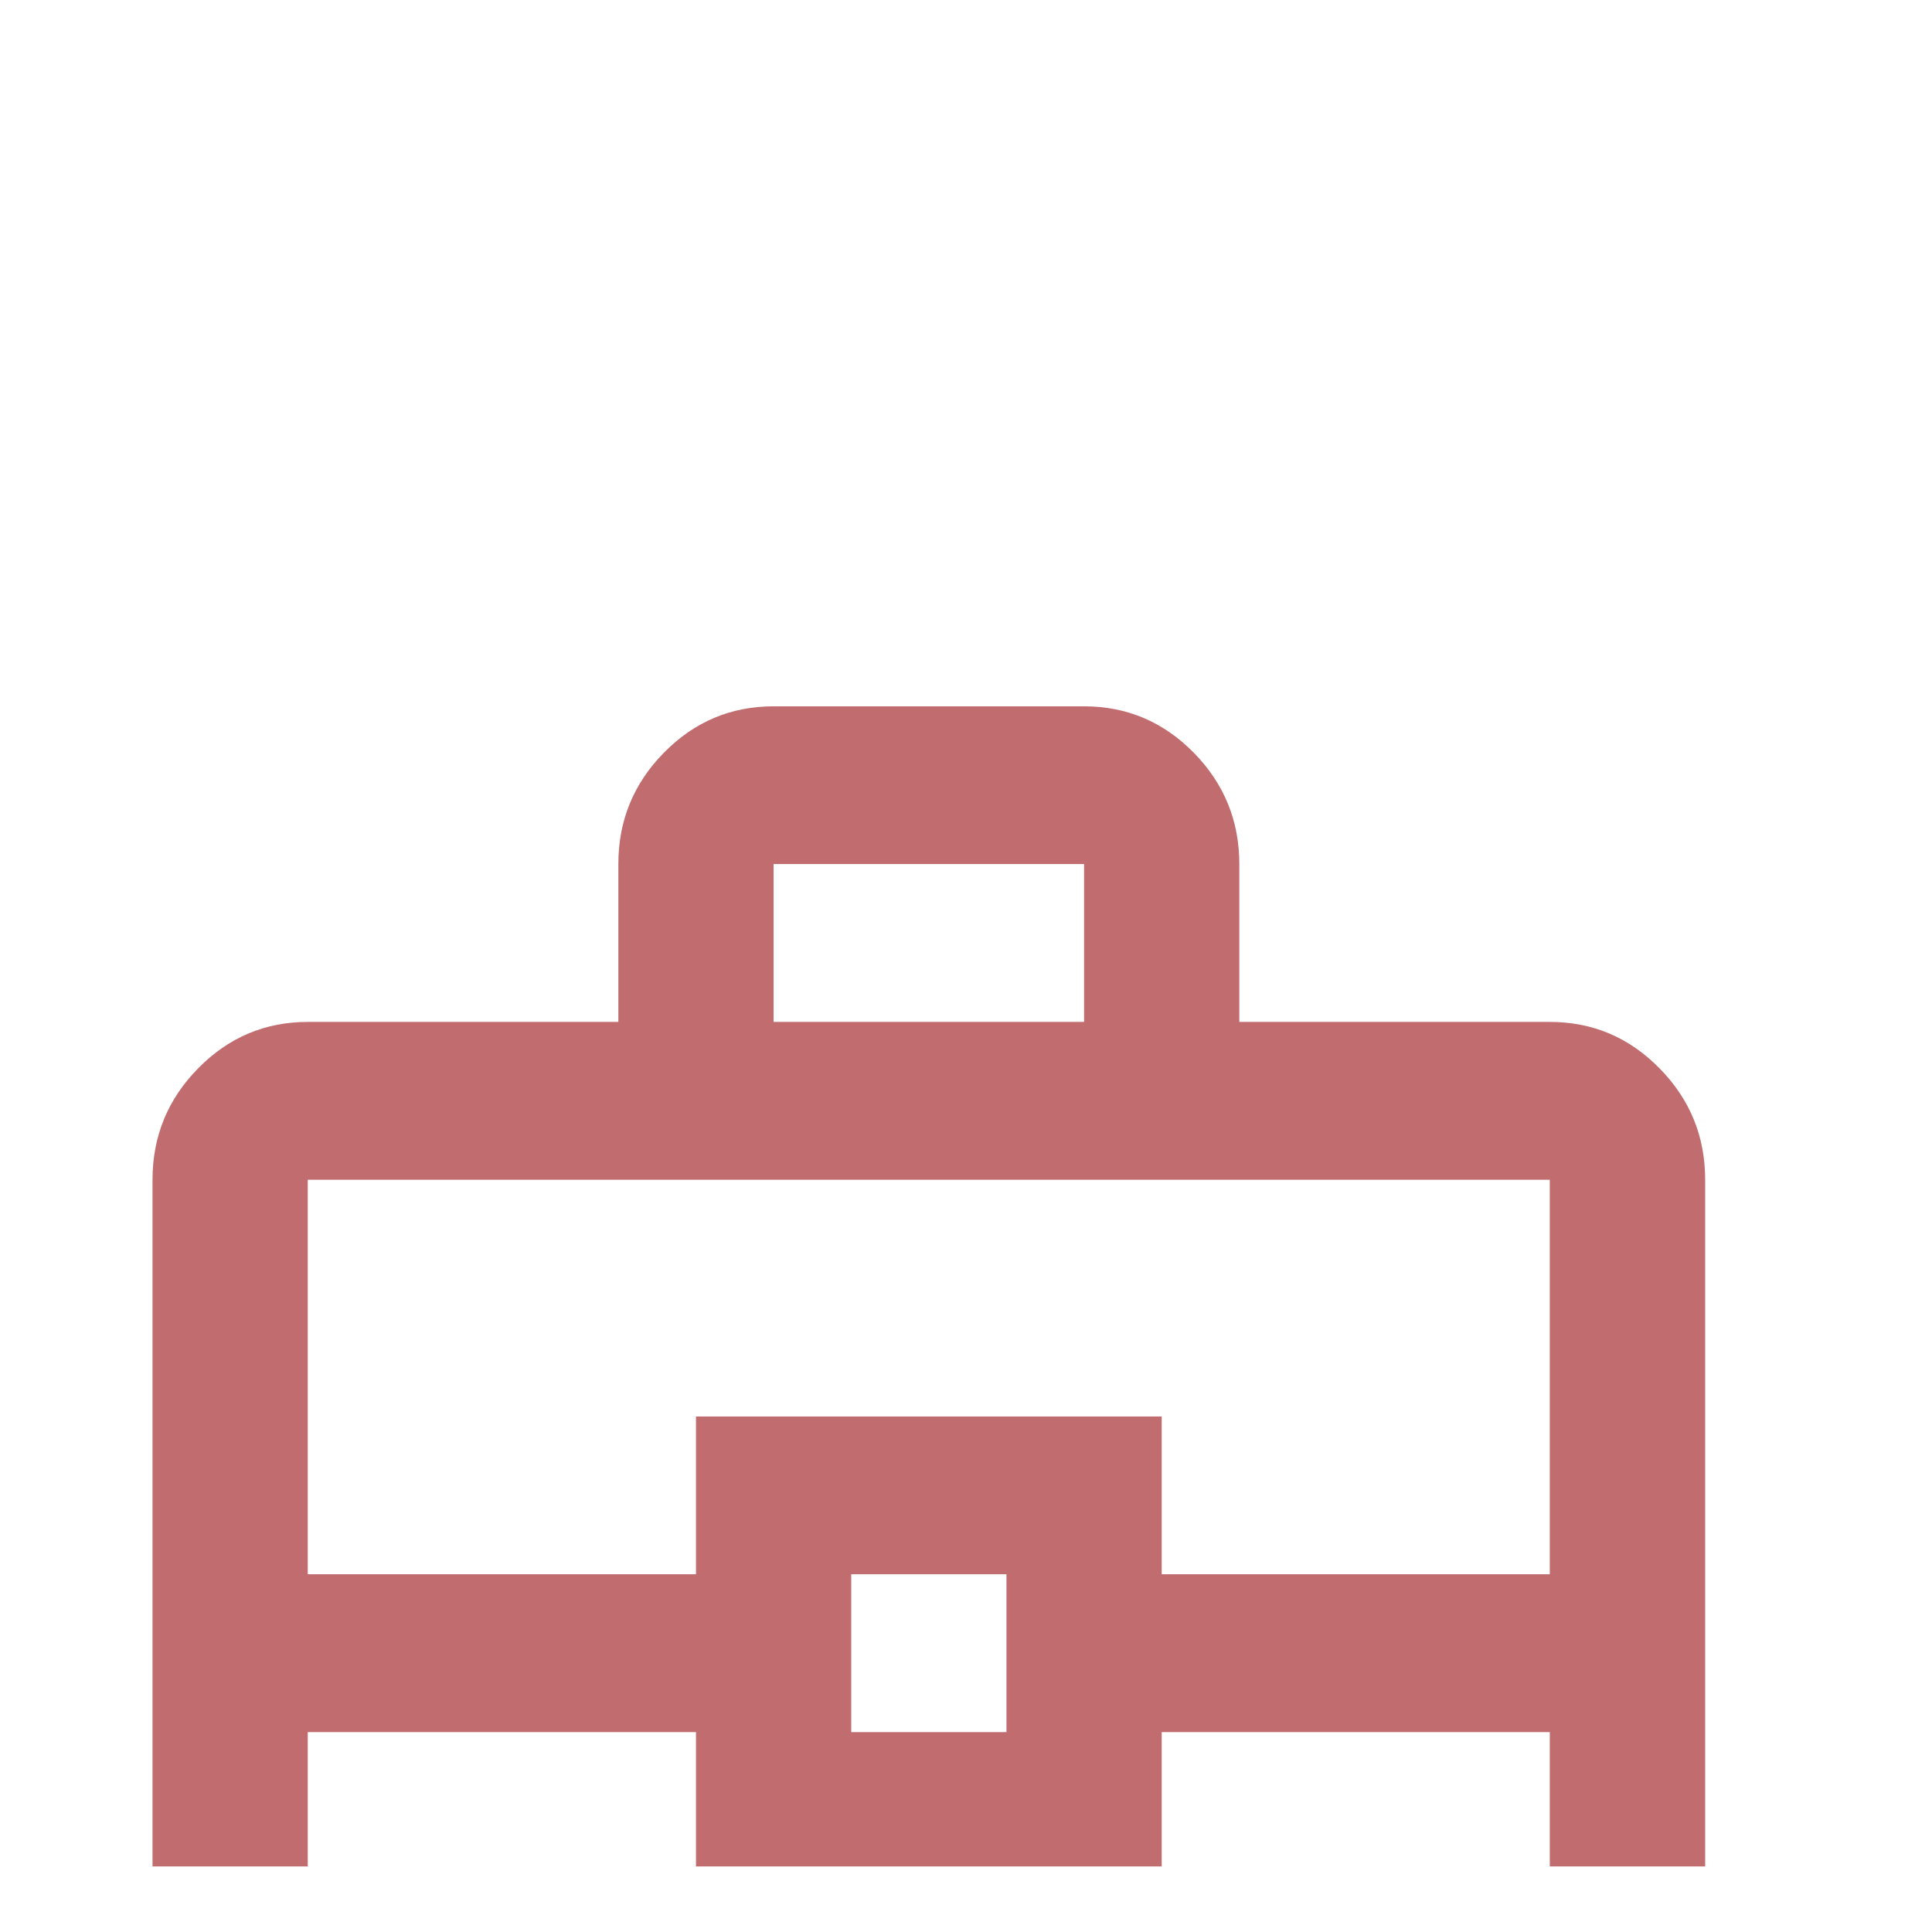
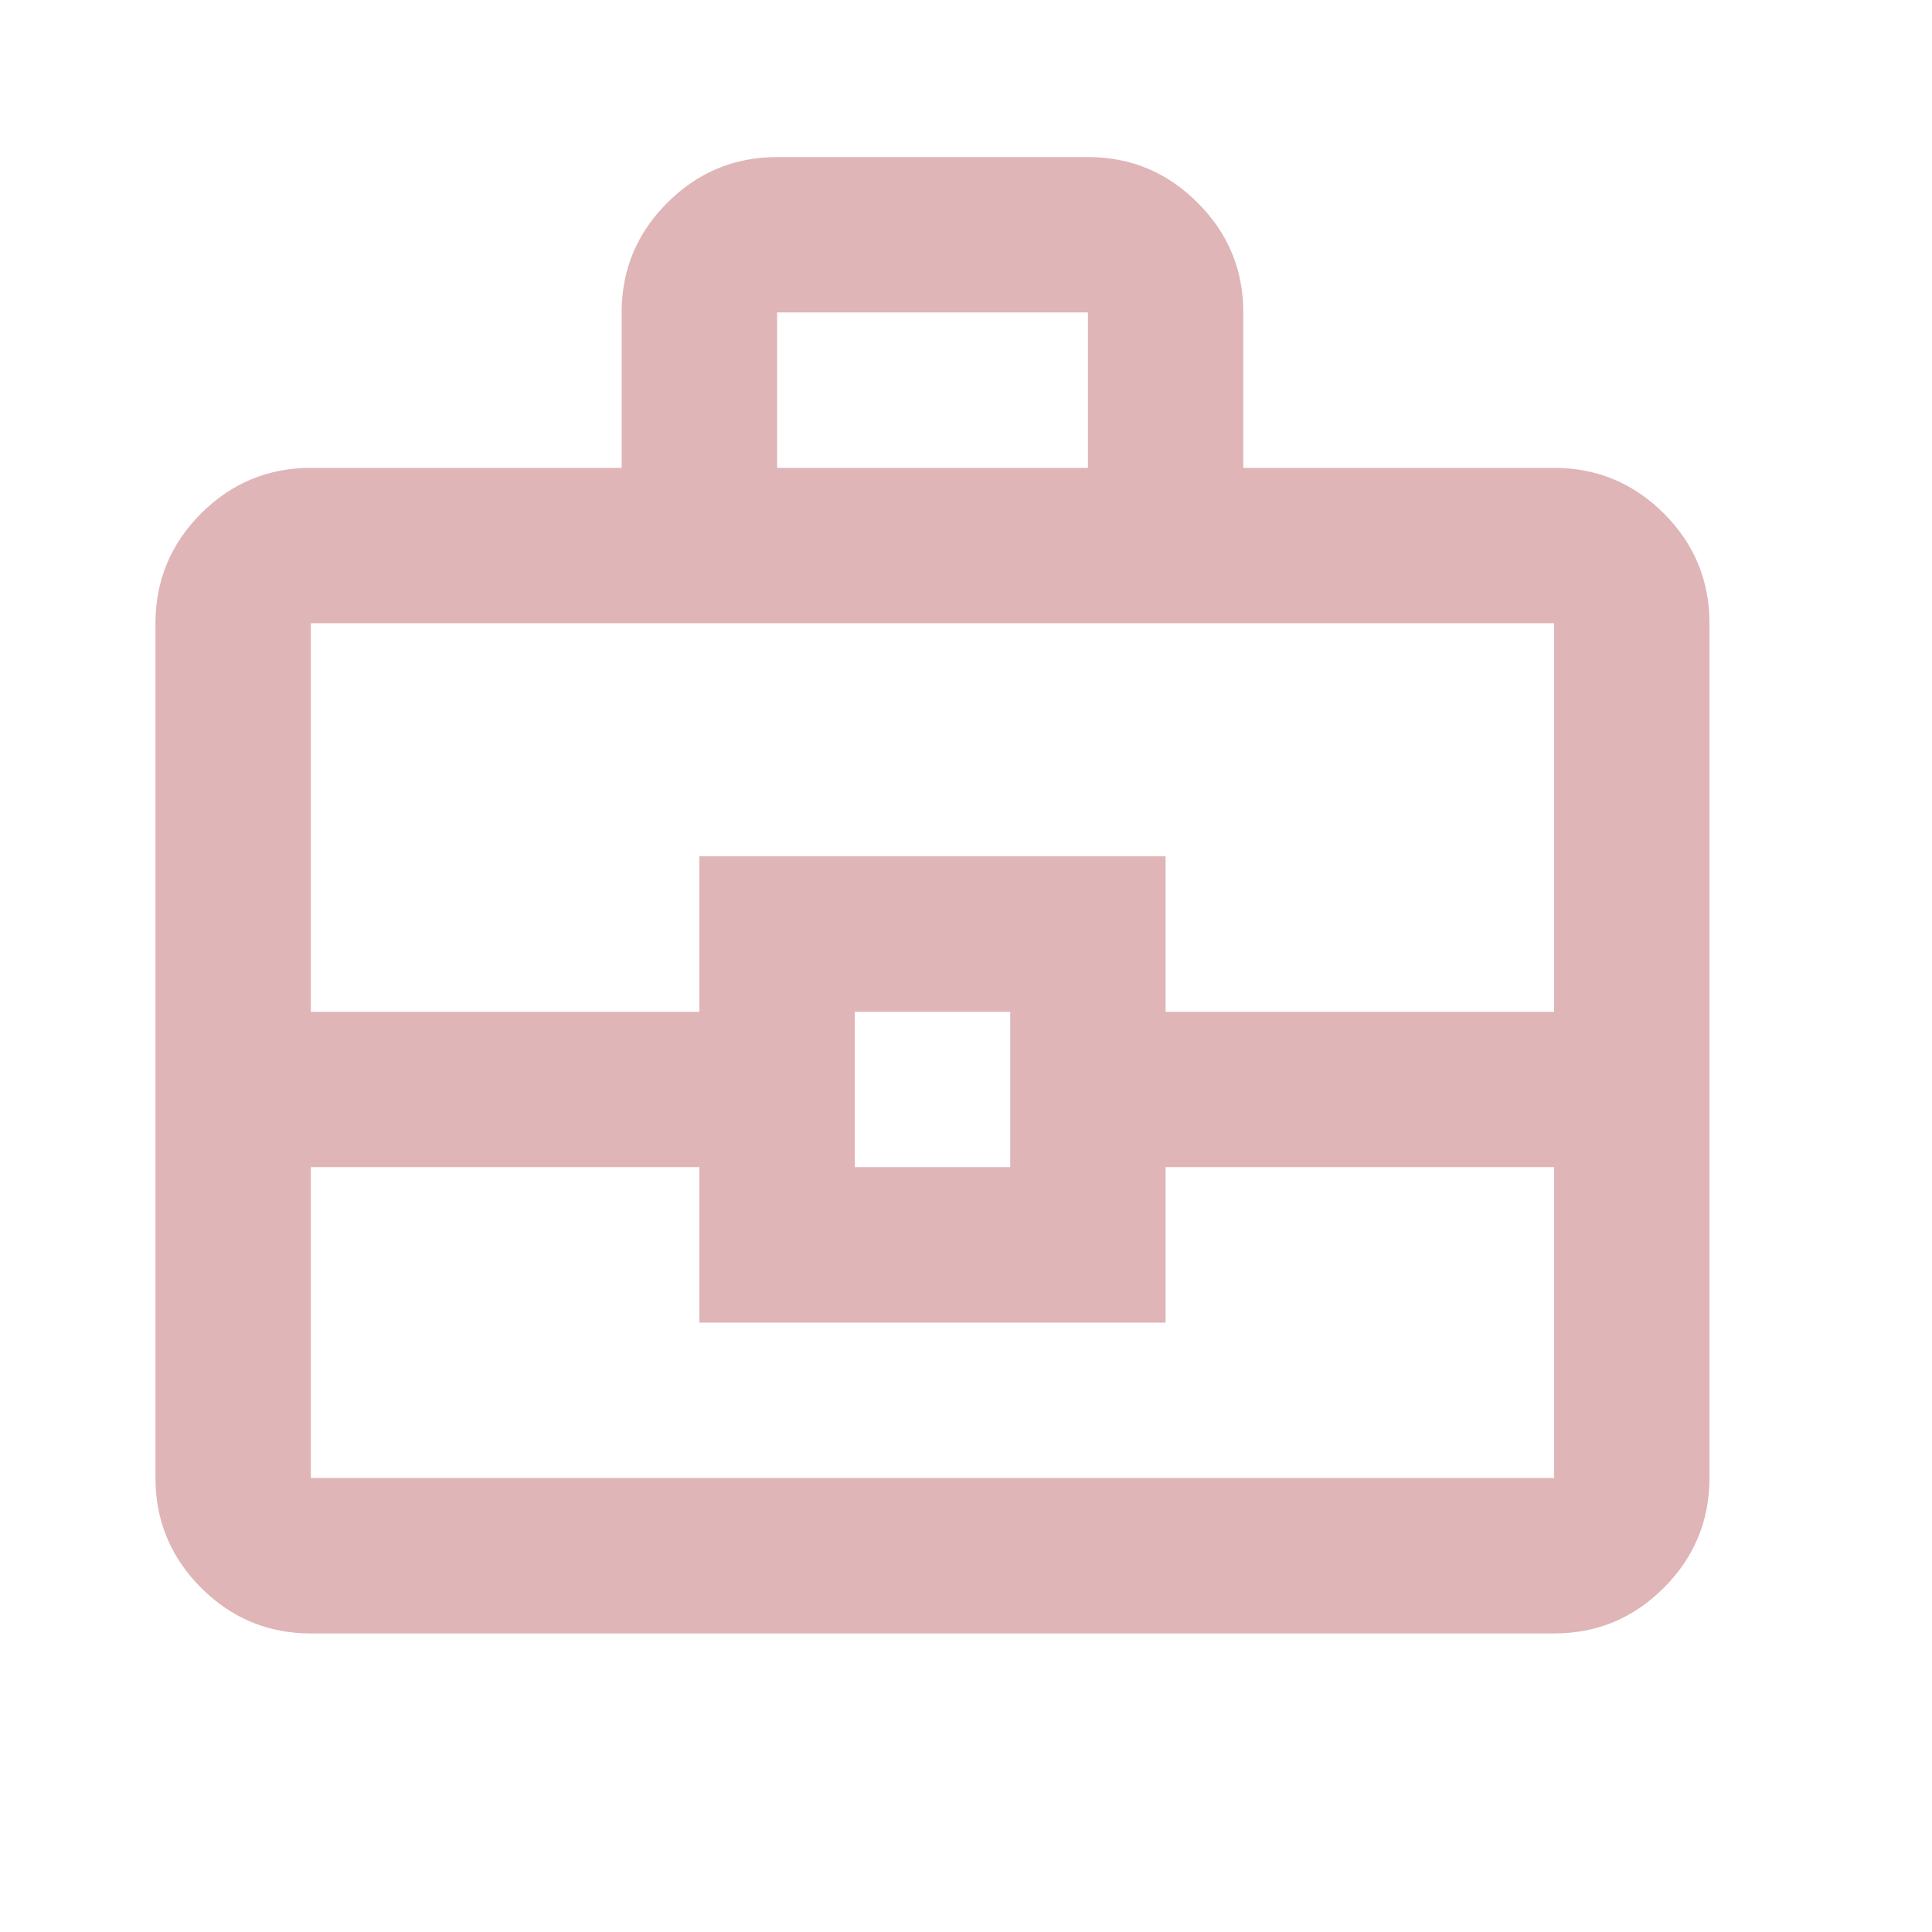
<svg xmlns="http://www.w3.org/2000/svg" width="17" height="17" viewBox="0 0 17 17" fill="none">
-   <mask id="mask0_383_399" style="mask-type:alpha" maskUnits="userSpaceOnUse" x="0" y="0" width="17" height="17">
+   <mask id="mask0_487_327" style="mask-type:alpha" maskUnits="userSpaceOnUse" x="0" y="0" width="17" height="17">
    <rect y="0.014" width="16.409" height="16.409" fill="#D9D9D9" />
  </mask>
-   <g mask="url(#mask0_383_399)">
-     <path d="M2.708 19.407C2.333 19.407 2.011 19.271 1.744 18.999C1.476 18.727 1.342 18.4 1.342 18.018V10.381C1.342 9.999 1.476 9.672 1.744 9.4C2.011 9.128 2.333 8.992 2.708 8.992H5.441V7.603C5.441 7.222 5.574 6.895 5.842 6.623C6.109 6.351 6.431 6.215 6.807 6.215H9.539C9.915 6.215 10.236 6.351 10.504 6.623C10.771 6.895 10.905 7.222 10.905 7.603V8.992H13.637C14.013 8.992 14.335 9.128 14.602 9.4C14.87 9.672 15.004 9.999 15.004 10.381V18.018C15.004 18.4 14.87 18.727 14.602 18.999C14.335 19.271 14.013 19.407 13.637 19.407H2.708ZM6.807 8.992H9.539V7.603H6.807V8.992ZM13.637 15.241H10.222V16.629H6.124V15.241H2.708V18.018H13.637V15.241ZM7.49 15.241H8.856V13.852H7.49V15.241ZM2.708 13.852H6.124V12.464H10.222V13.852H13.637V10.381H2.708V13.852Z" fill="#C16D70" />
+   <g mask="url(#mask0_487_327)">
+     <path d="M2.735 14.373C2.359 14.373 2.037 14.239 1.769 13.971C1.502 13.703 1.368 13.381 1.368 13.005V5.484C1.368 5.108 1.502 4.786 1.769 4.518C2.037 4.251 2.359 4.117 2.735 4.117H5.47V2.749C5.47 2.373 5.604 2.051 5.872 1.784C6.14 1.516 6.462 1.382 6.838 1.382H9.573C9.949 1.382 10.271 1.516 10.538 1.784C10.806 2.051 10.94 2.373 10.94 2.749V4.117H13.675C14.051 4.117 14.373 4.251 14.641 4.518C14.908 4.786 15.042 5.108 15.042 5.484V13.005C15.042 13.381 14.908 13.703 14.641 13.971C14.373 14.239 14.051 14.373 13.675 14.373H2.735ZM6.838 4.117H9.573V2.749H6.838V4.117ZM13.675 10.27H10.256V11.638H6.154V10.27H2.735V13.005H13.675V10.27ZM7.521 10.27H8.889V8.903H7.521V10.27ZM2.735 8.903H6.154V7.535H10.256V8.903H13.675V5.484H2.735V8.903Z" fill="#C16D70" fill-opacity="0.5" />
  </g>
</svg>
